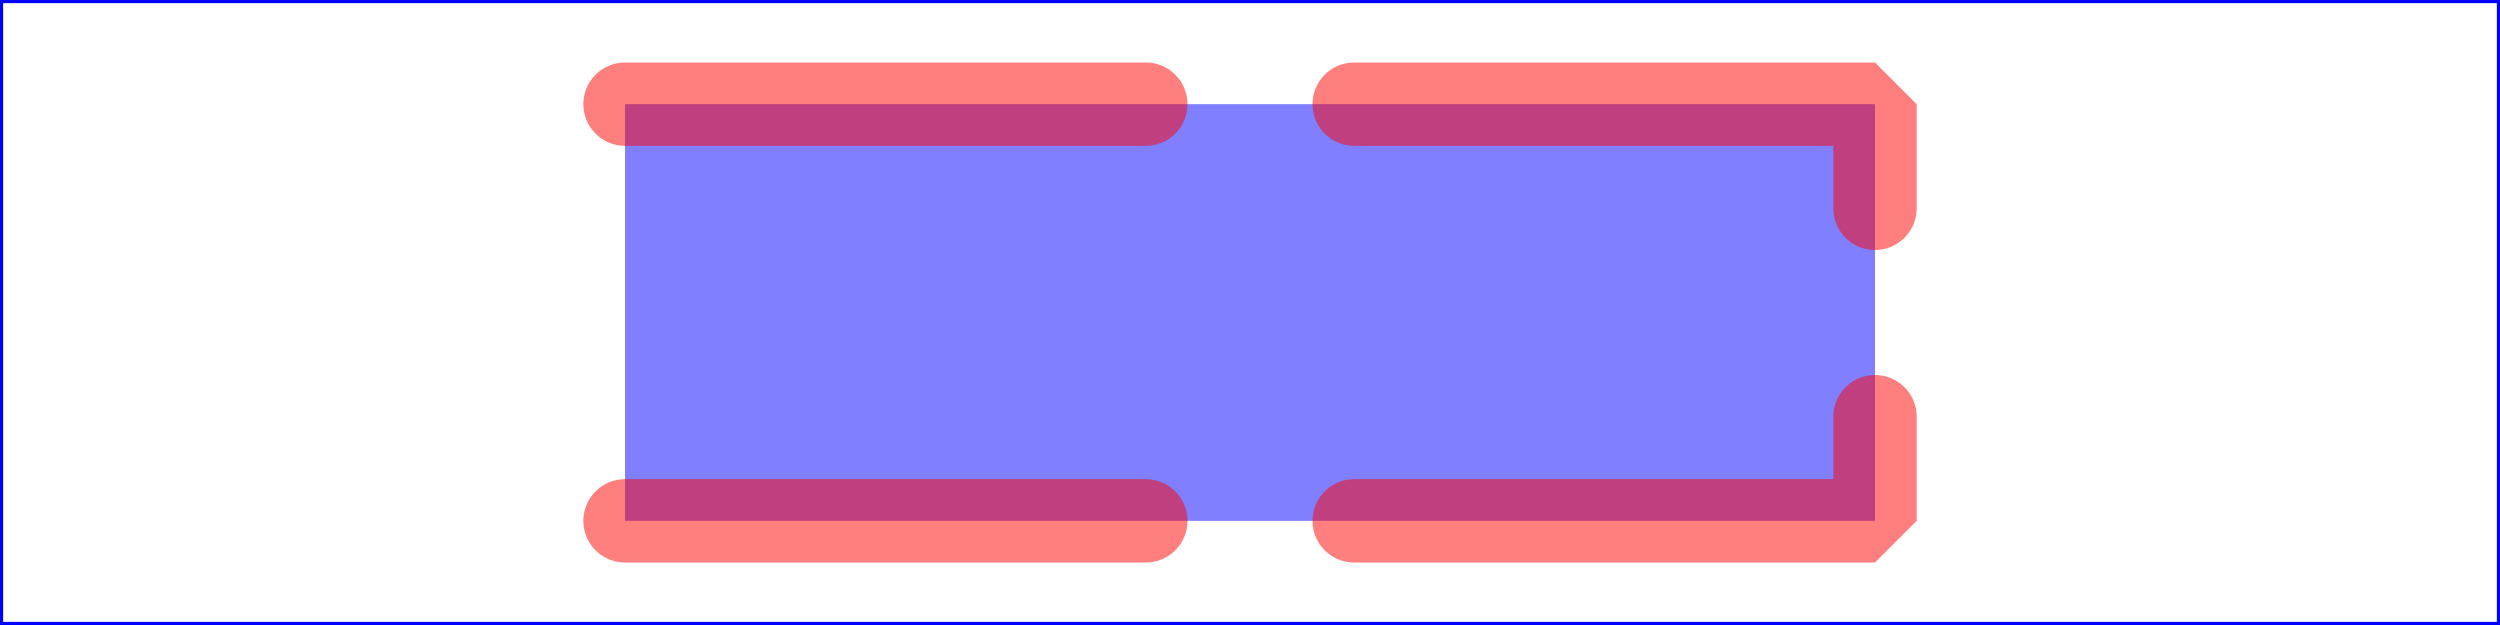
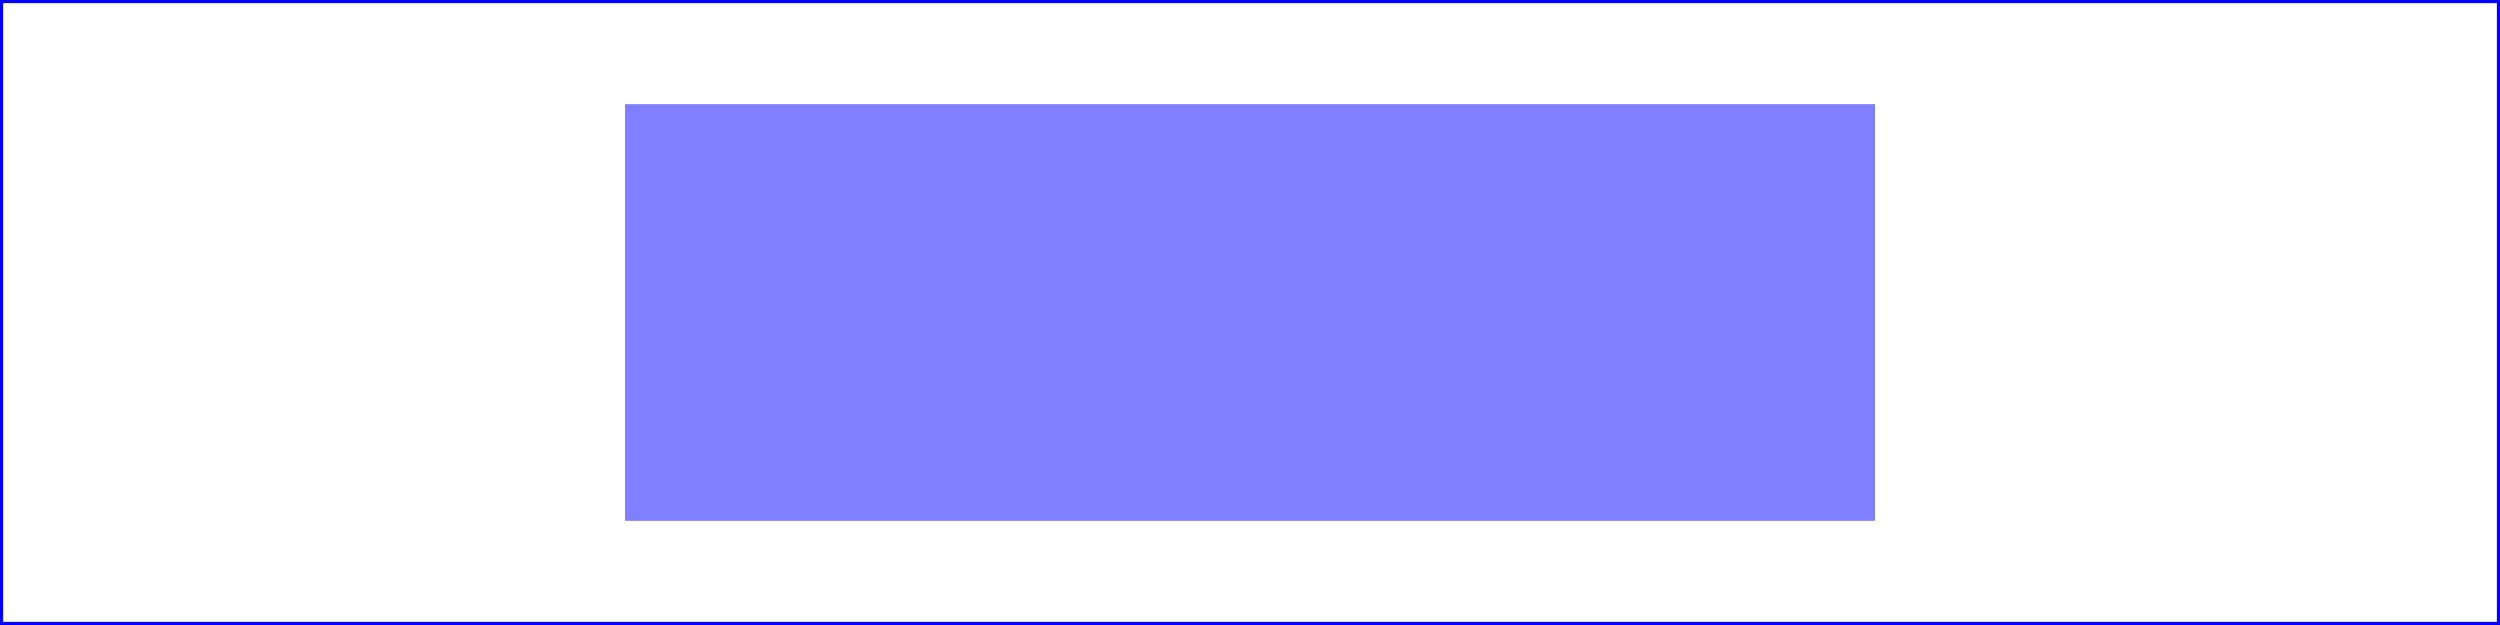
<svg xmlns="http://www.w3.org/2000/svg" width="12cm" height="3cm" viewBox="0 0 1200 300">
  <defs style=" /* rule 9 */ stroke-miterlimit: 10">
-     <path id="MyPath" d="M300 50 L900 50 L900 250 L300 250" class="MyPathClass" style=" /* rule 10 */ stroke-dasharray:300,100" />
+     <path id="MyPath_Use04" d="M300 50 L900 50 L900 250 L300 250" class="MyPathClass" style=" /* rule 10 */ stroke-dasharray:300,100" />
  </defs>
  <style type="text/css">
    
      /* rule 1 */ #MyUse { fill: blue }
      /* rule 2 */ #MyPath { stroke: red }
      /* rule 3 */ use { fill-opacity: .5 }
      /* rule 4 */ path { stroke-opacity: .5 }
      /* rule 5 */ .MyUseClass { stroke-linecap: round }
      /* rule 6 */ .MyPathClass { stroke-linejoin: bevel }
      /* rule 7 */ use &gt; path { shape-rendering: optimizeQuality }
      /* rule 8 */ g &gt; path { visibility: hidden }
    
  </style>
  <rect x="0" y="0" width="1200" height="300" style="fill:none; stroke:blue; stroke-width:3" />
  <g style=" /* rule 11 */ stroke-width:40">
-     <use id="MyUse" href="#MyPath" class="MyUseClass" style="/* rule 12 */ stroke-dashoffset:50" />
+     <use id="MyUse" href="#MyPath_Use04" class="MyUseClass" style="/* rule 12 */ stroke-dashoffset:50" />
  </g>
</svg>
